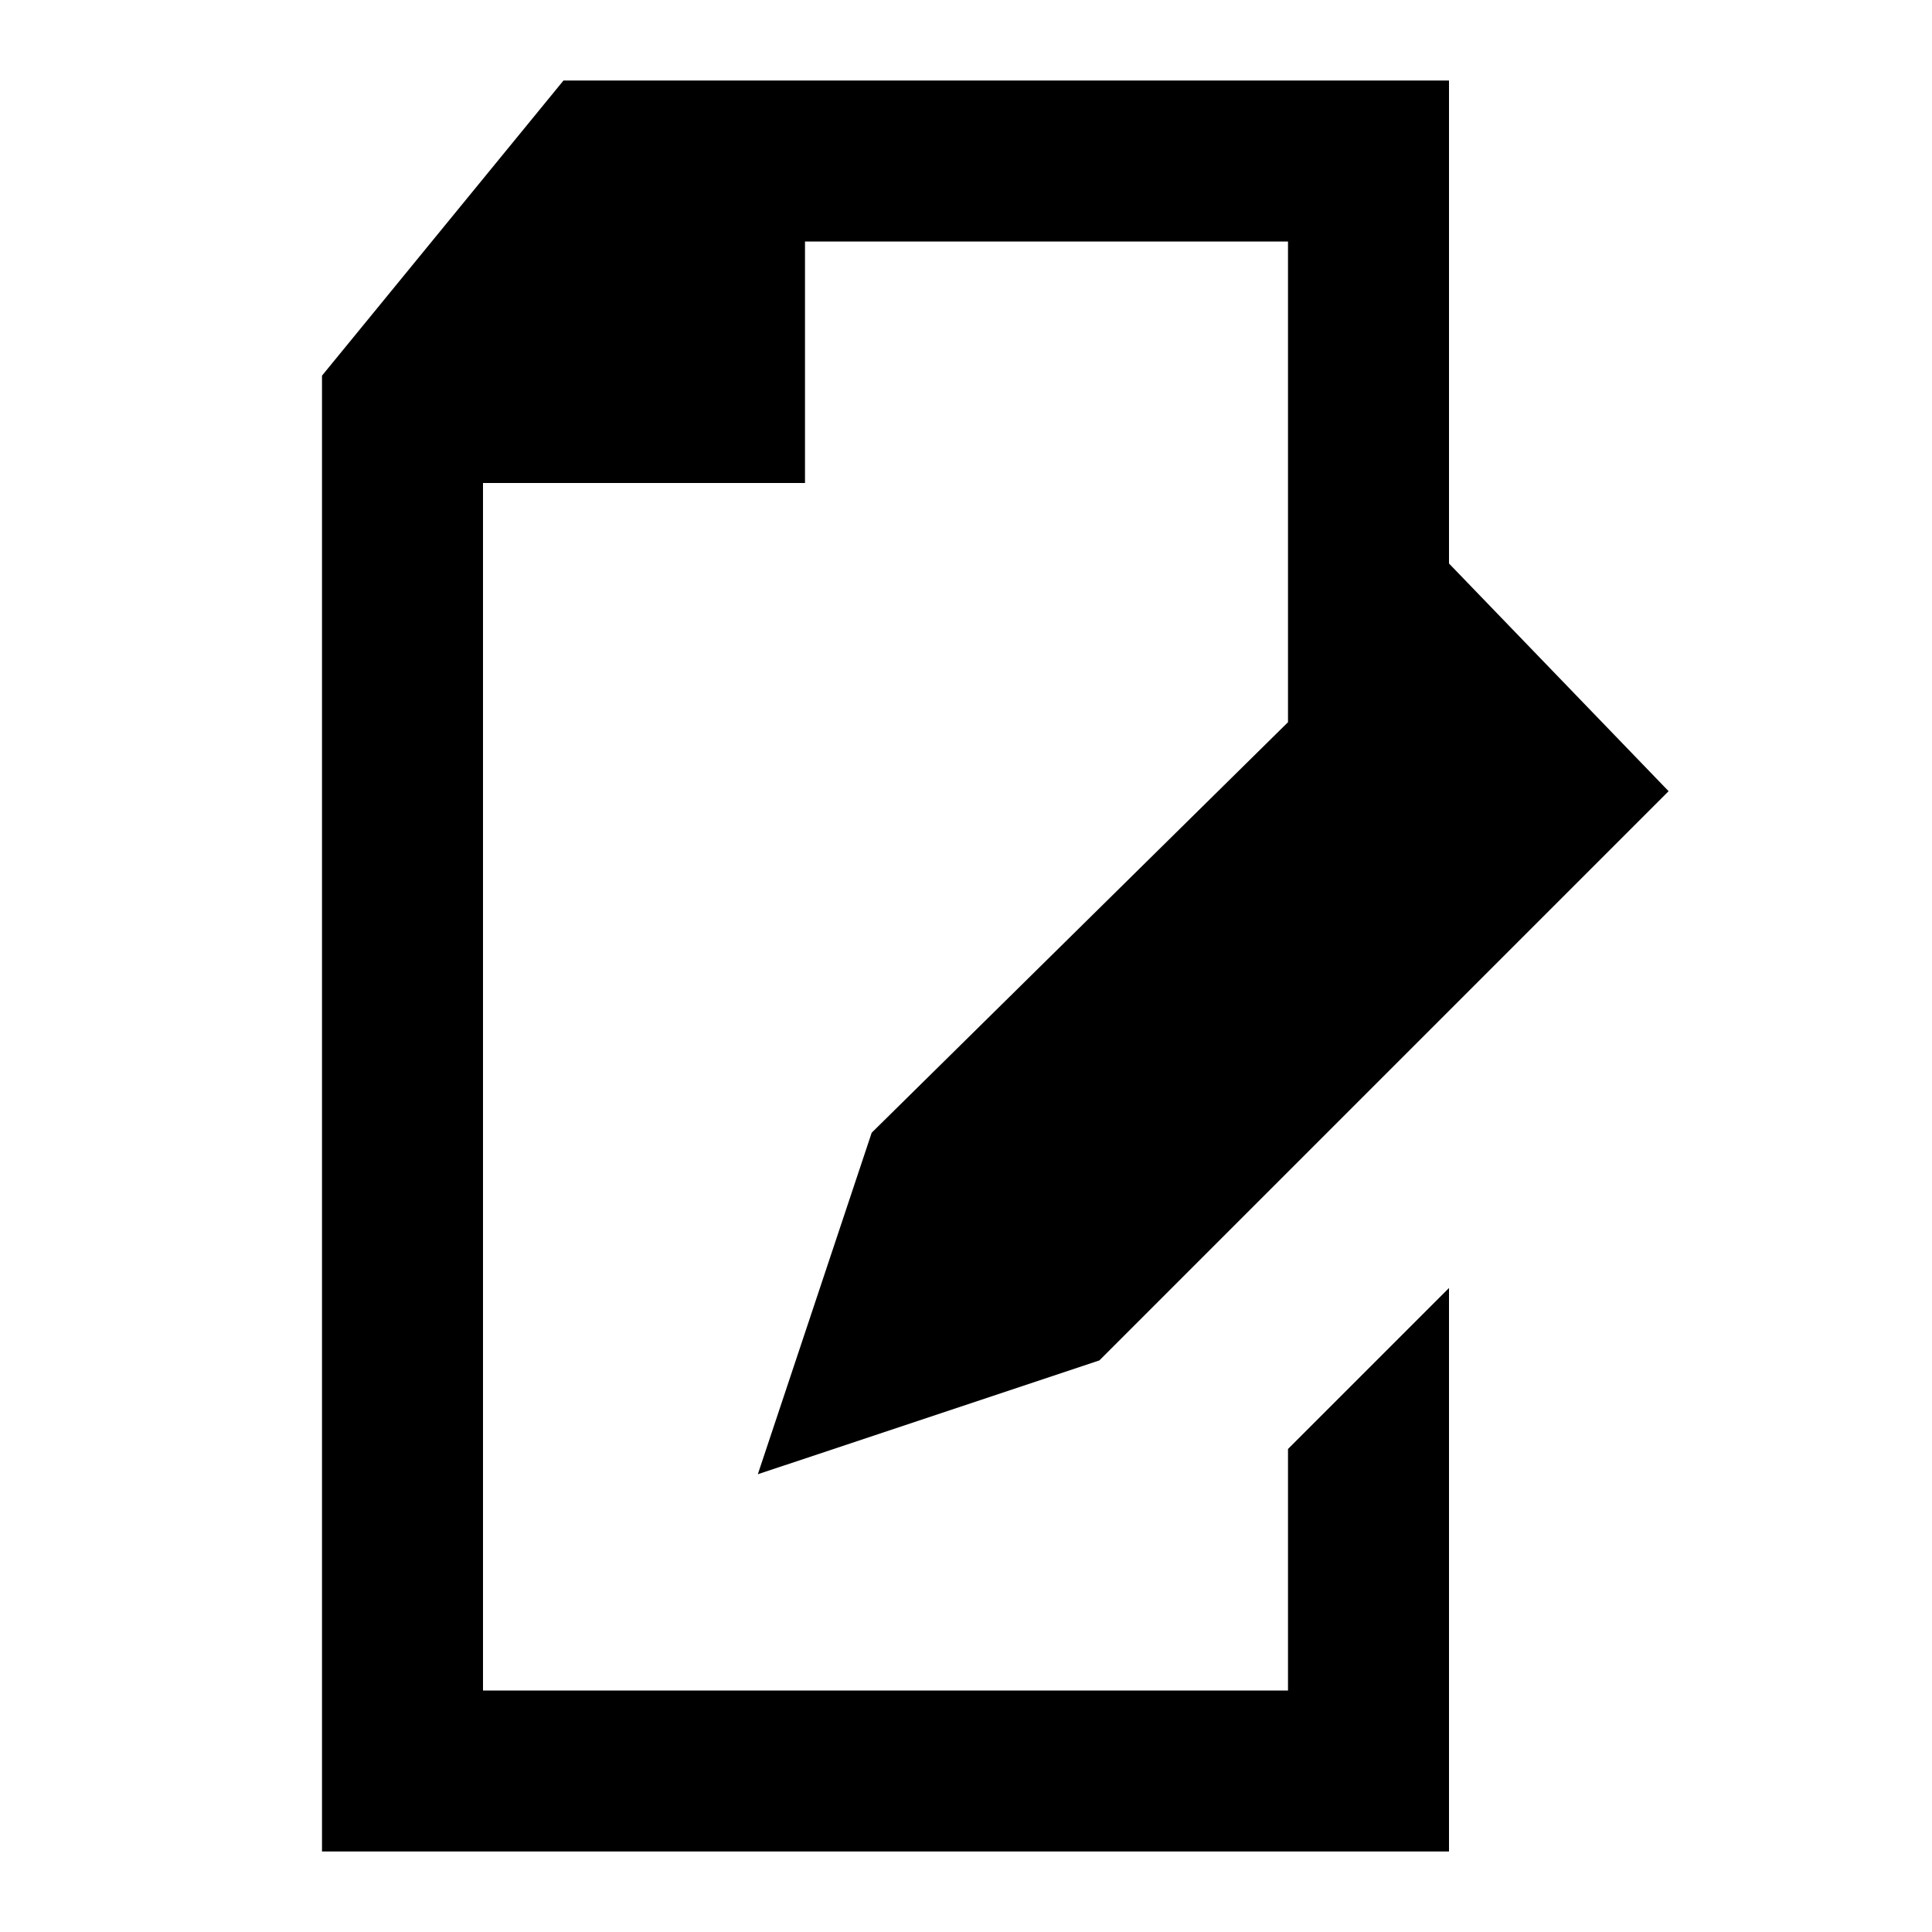
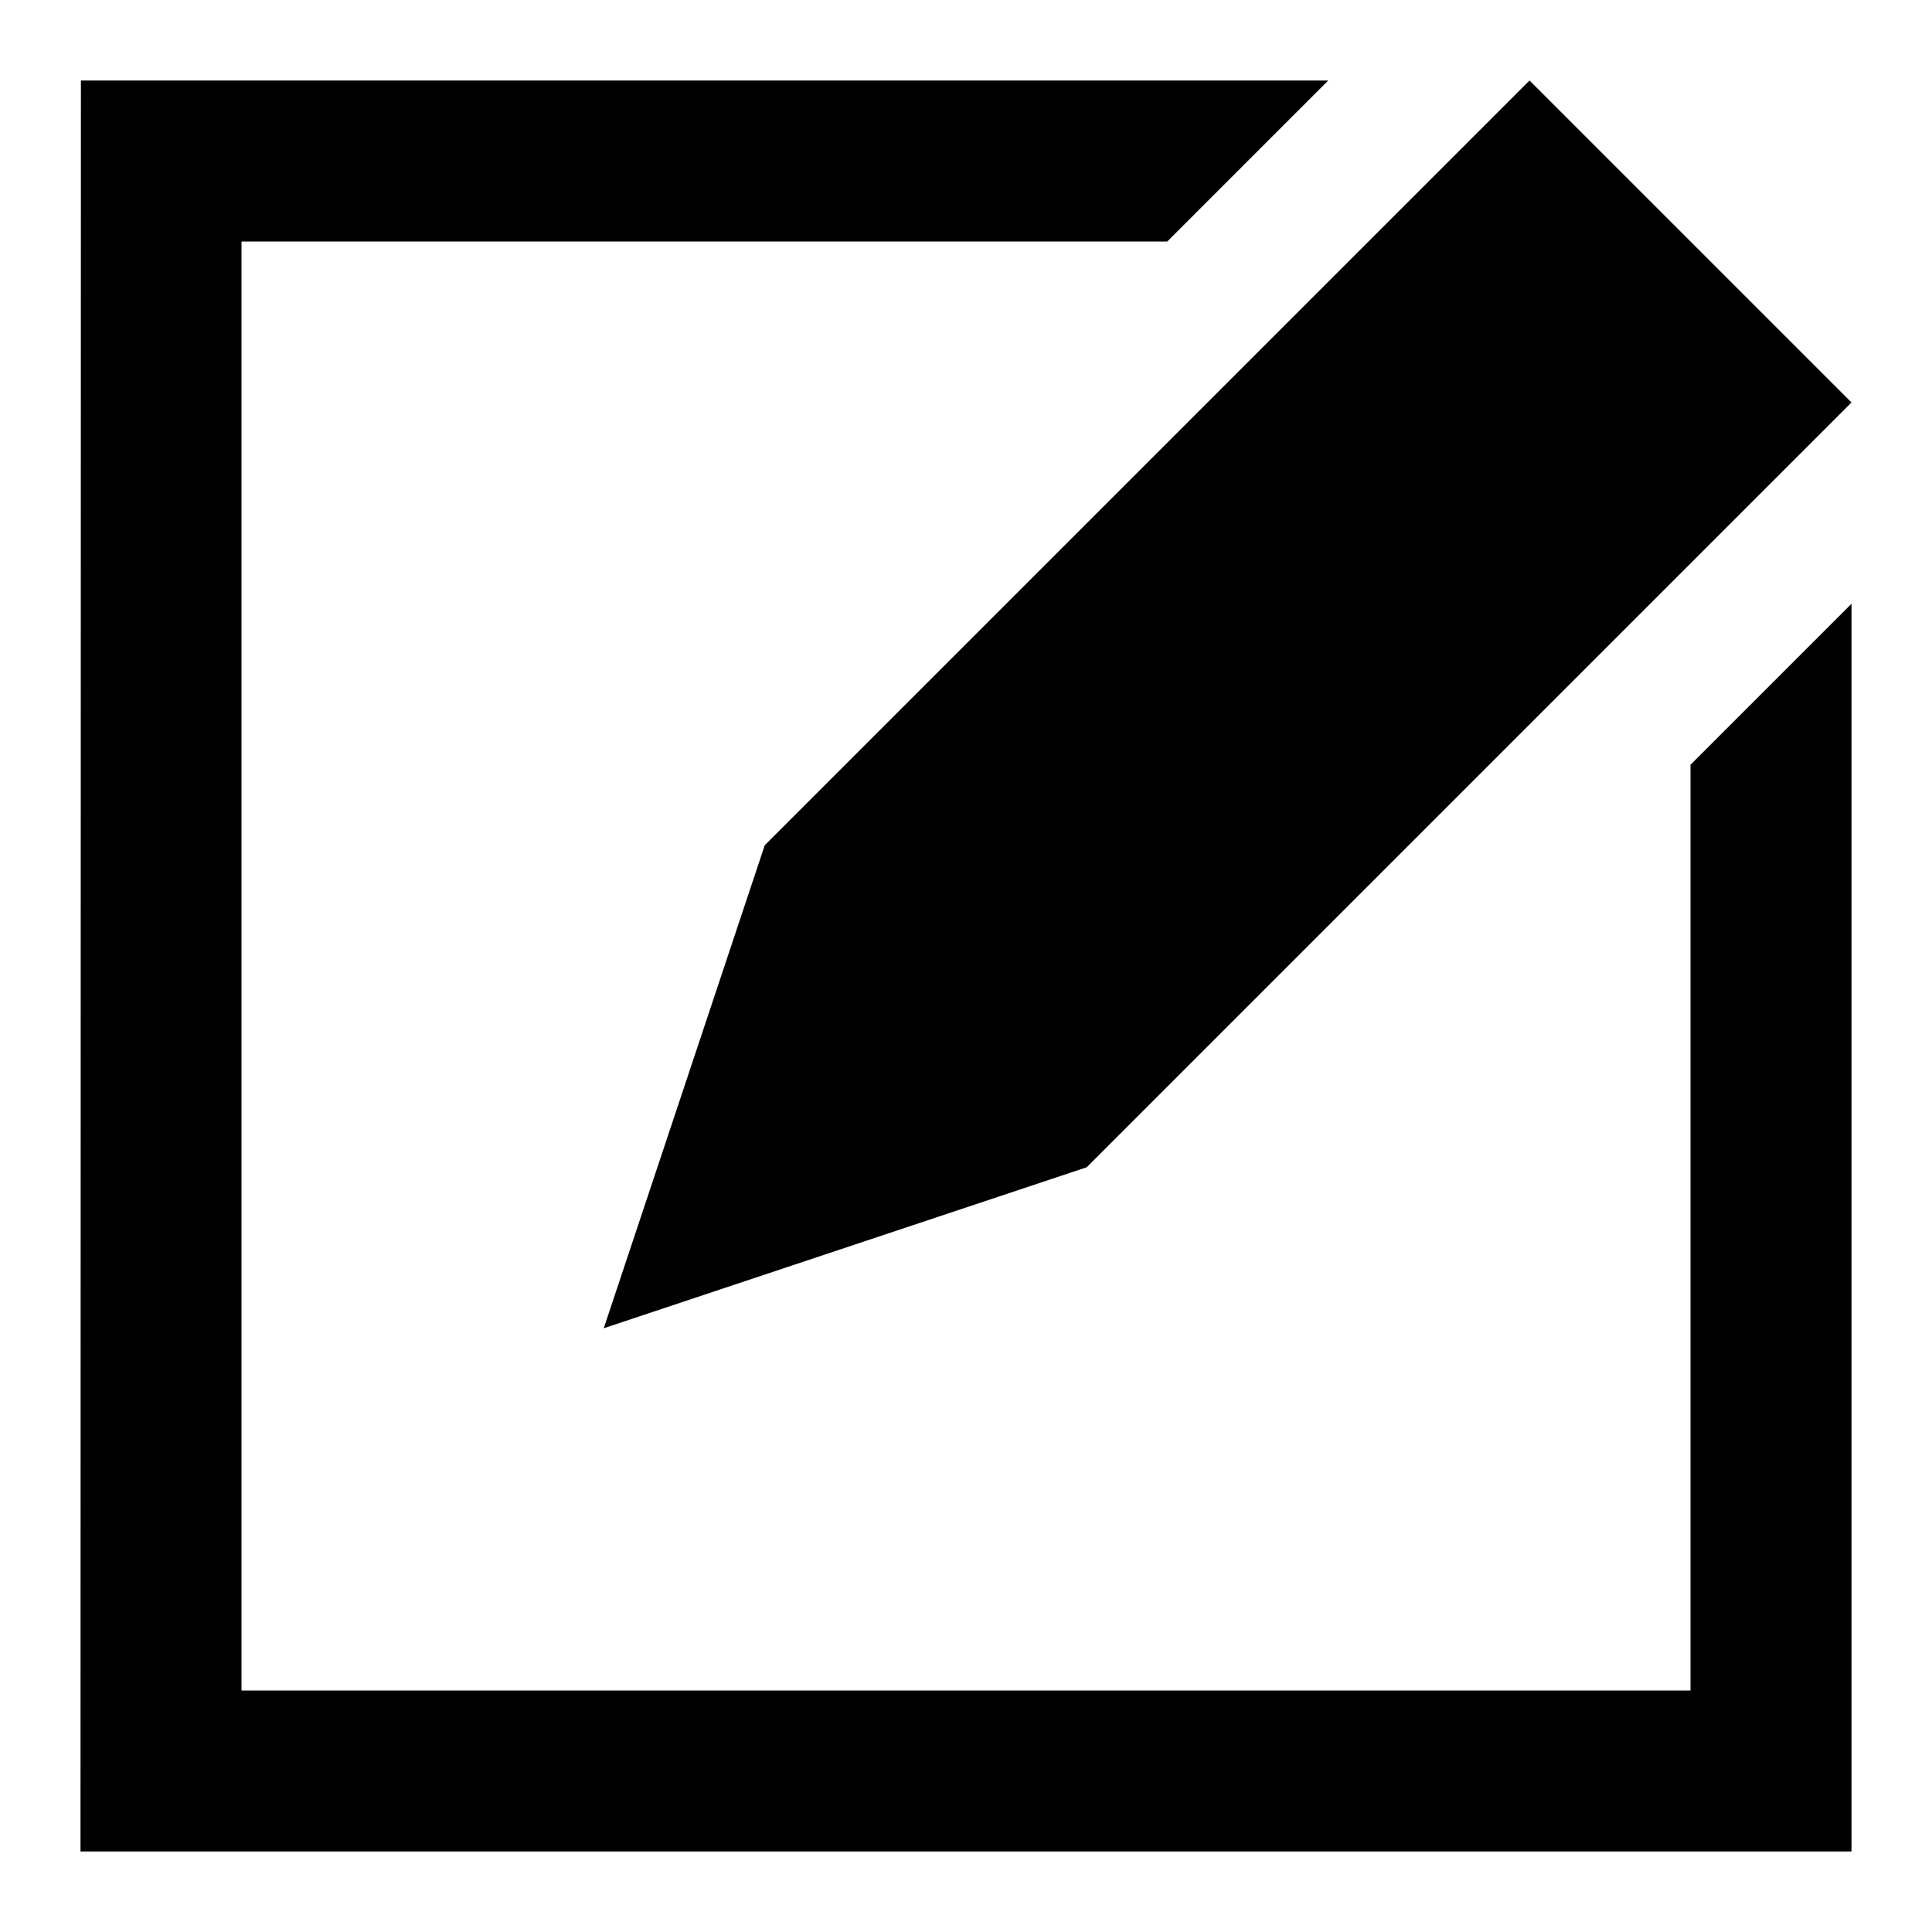
- <svg xmlns="http://www.w3.org/2000/svg" width="48px" height="48px" viewBox="0 0 48 48" version="1.1">
-   <g id="EC/Icons/General/2XL_48x48px/Icon-Edit" stroke="none" stroke-width="1">
-     <path d="M36,2 L36,14 L41.456,19.657 L27.314,33.799 L18.828,36.627 L21.657,28.142 L32,17.943 L32,6 L20,6 L20,12 L12,12 L12,42 L32,42 L32,36 L36,32 L36,46 L8,46 L8,9.333 L14,2 L36,2 Z" id="Combined-Shape" />
-   </g>
+ <svg xmlns="http://www.w3.org/2000/svg" id="a" viewBox="0 0 48 48">
+   <defs>
+     <style>.b{fill-rule:evenodd;}</style>
+   </defs>
+   <polygon class="b" points="46 10 38 2 19 21 15 33 27 29 46 10" />
+   <polygon points="29 6 6 6 6 42 42 42 42 19 46 15 46 46 2 46 2.01 2 33 2 29 6" />
</svg>
